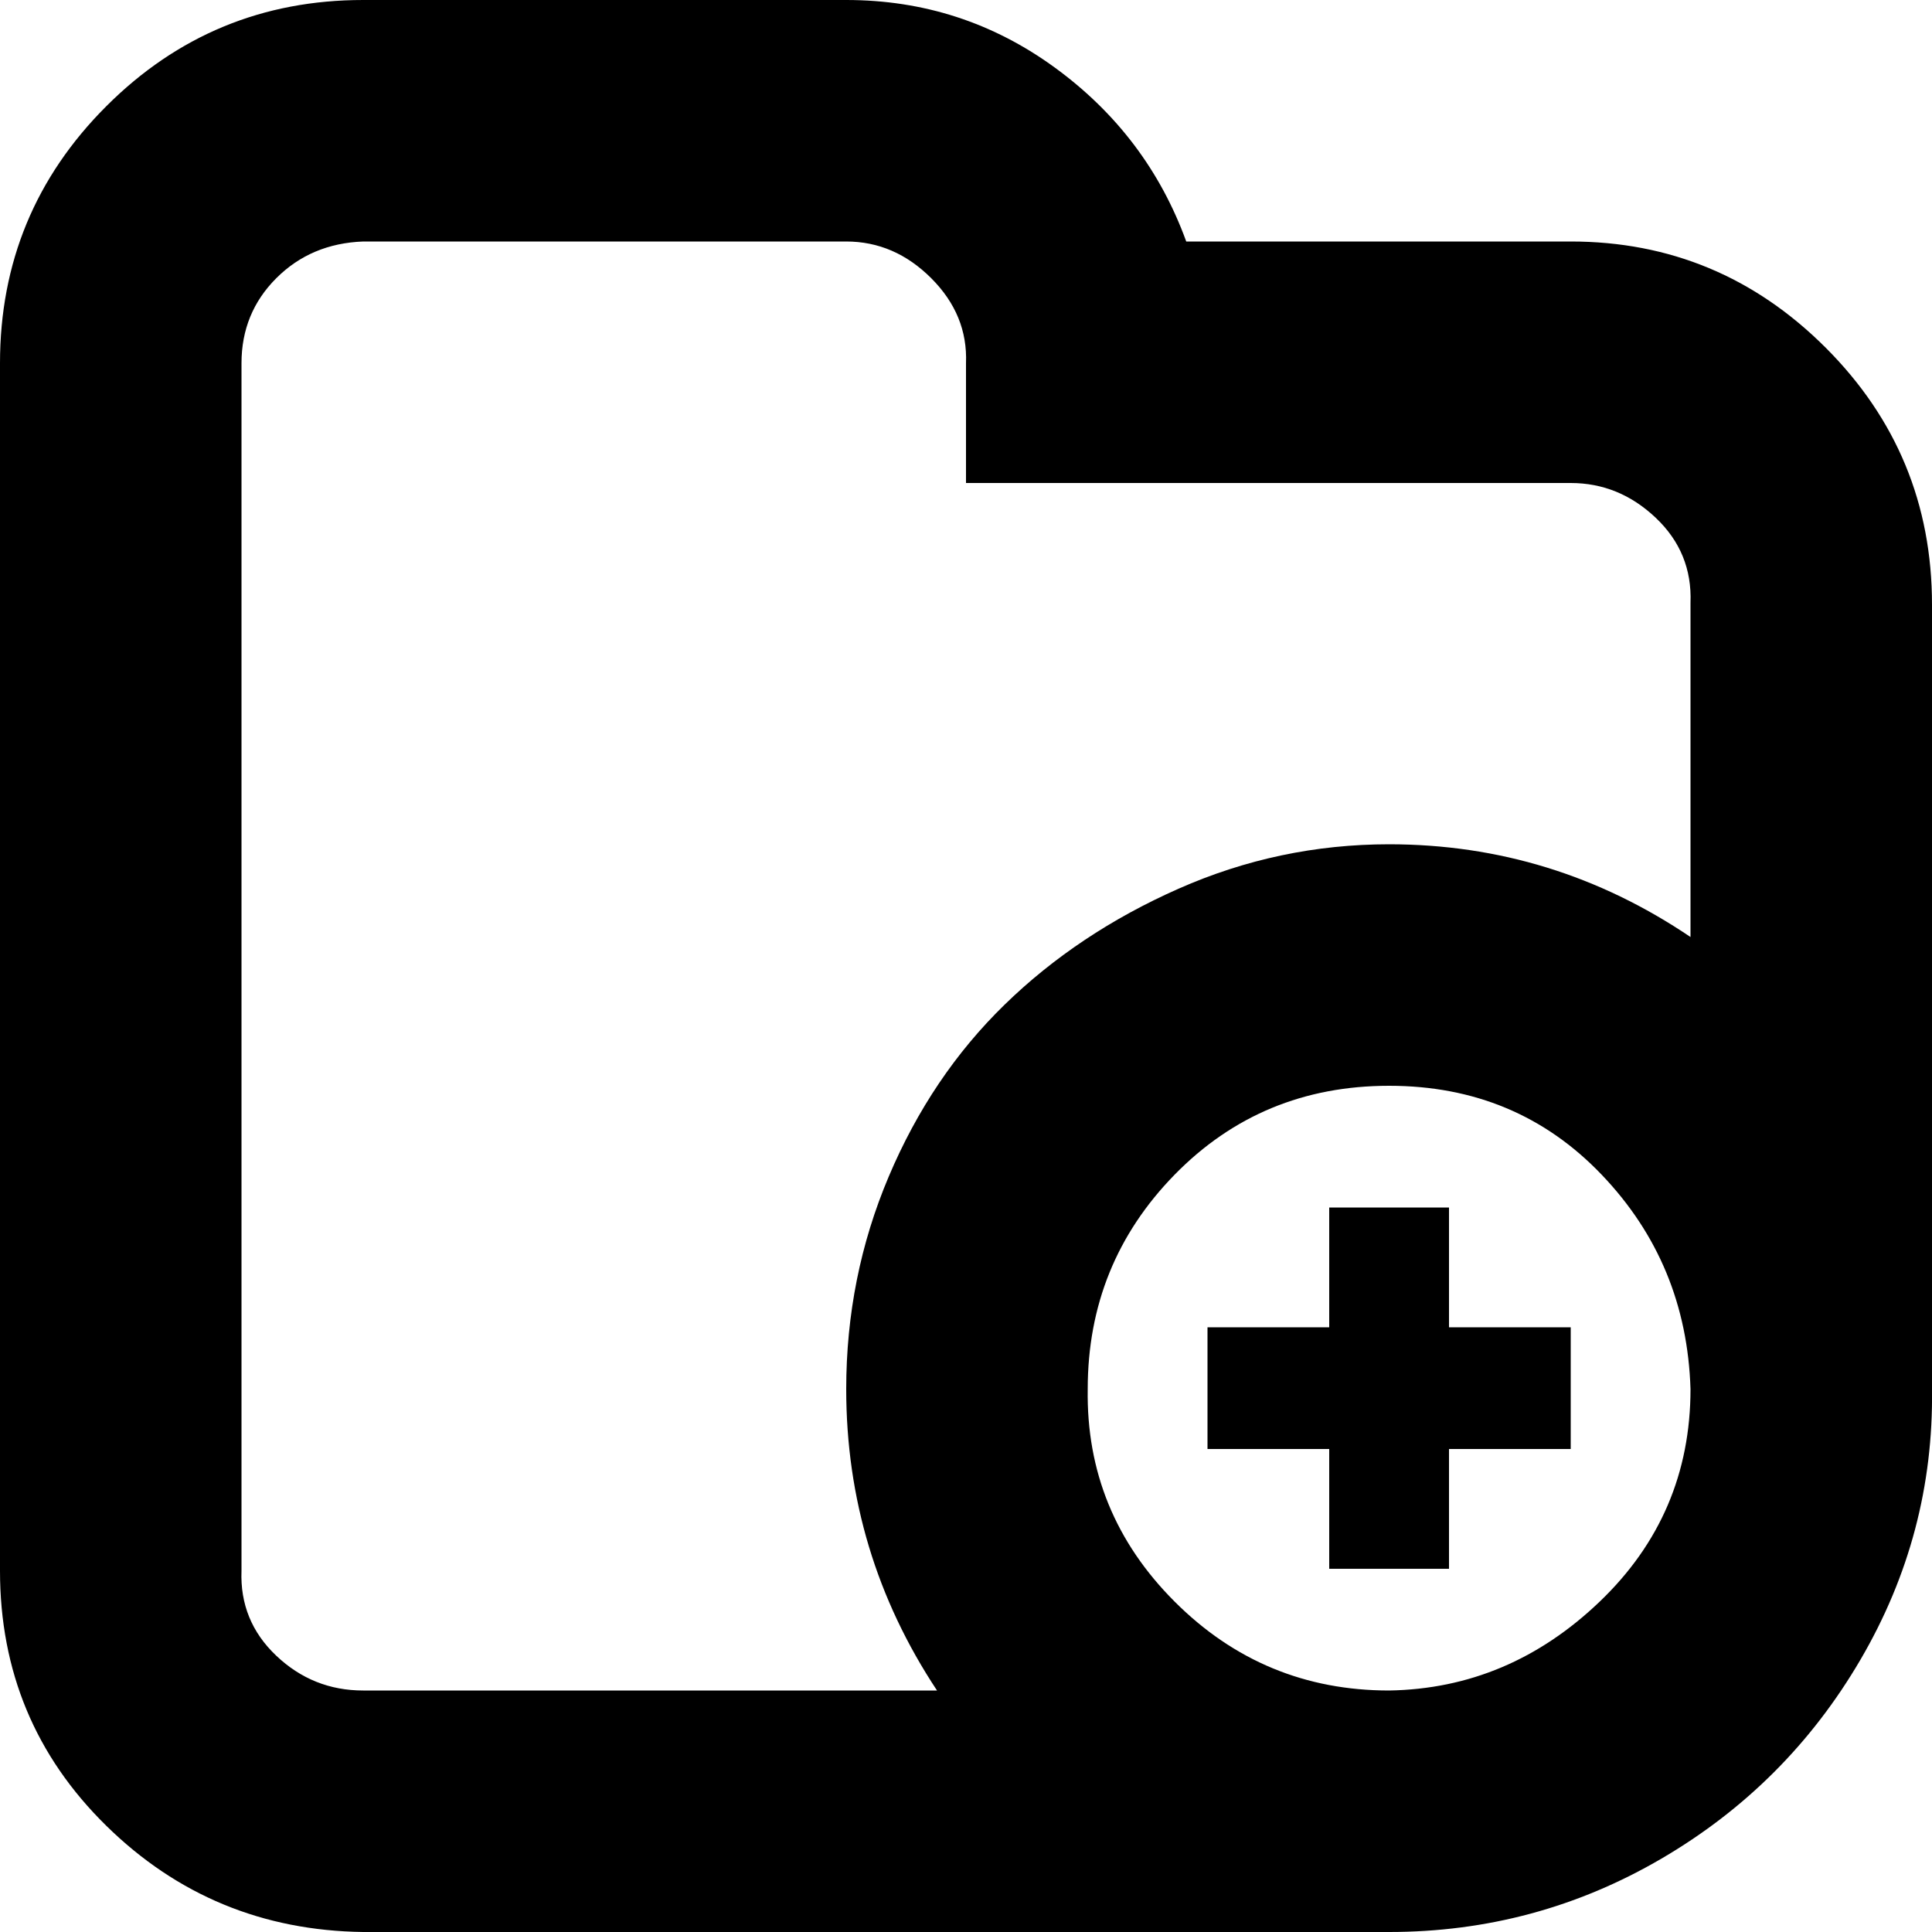
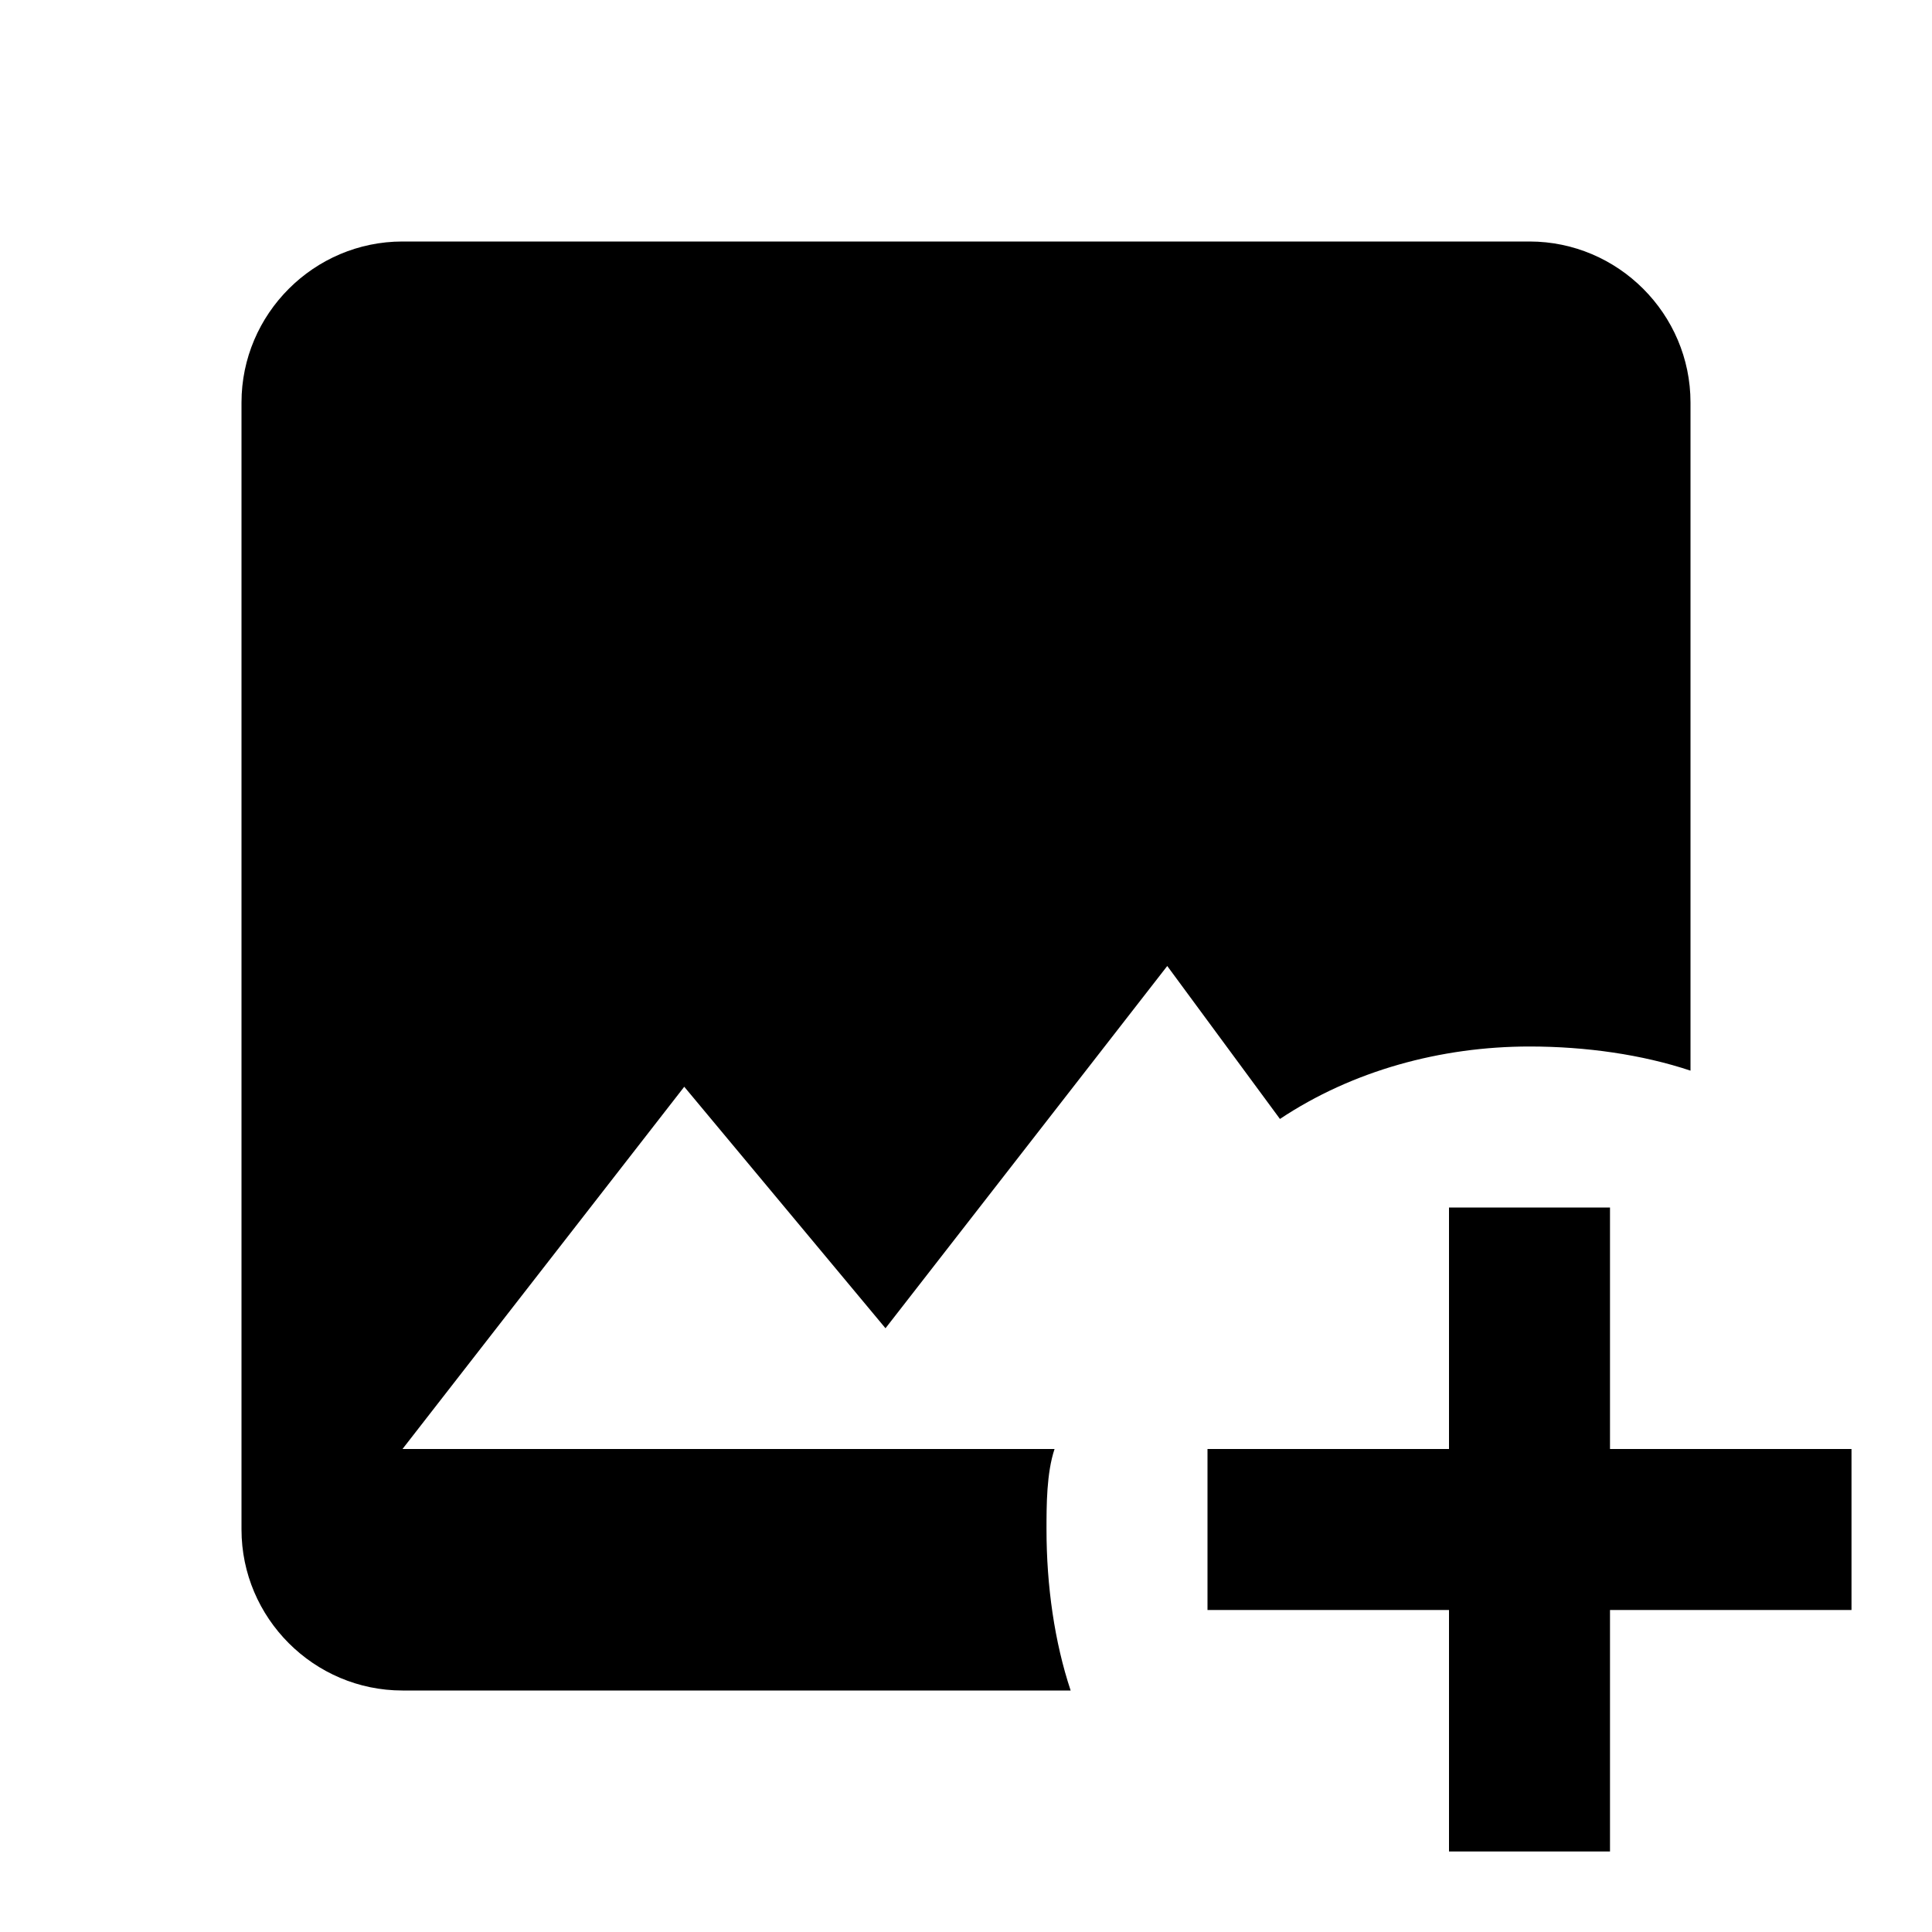
- <svg xmlns="http://www.w3.org/2000/svg" fill="#000000" width="800px" height="800px" viewBox="0 0 32 32" version="1.1">
-   <path d="M0 26.016q0 2.496 1.76 4.224t4.256 1.76h16.992q2.432 0 4.512-1.216t3.296-3.296 1.184-4.48v-12.992q0-2.496-1.76-4.256t-4.224-1.76h-6.368q-0.64-1.76-2.176-2.88t-3.456-1.12h-8q-2.496 0-4.256 1.76t-1.76 4.256v20zM4 26.016v-20q0-0.832 0.576-1.408t1.44-0.608h8q0.8 0 1.408 0.608t0.576 1.408v1.984h10.016q0.8 0 1.408 0.576t0.576 1.408v5.536q-2.272-1.536-4.992-1.536-1.824 0-3.488 0.736t-2.88 1.92-1.92 2.848-0.704 3.52q0 2.72 1.504 4.992h-9.504q-0.832 0-1.44-0.576t-0.576-1.408zM18.016 23.008q0-2.080 1.44-3.552t3.552-1.472 3.52 1.472 1.472 3.552q0 2.080-1.504 3.52t-3.488 1.472q-2.080 0-3.552-1.472t-1.44-3.52zM20 24h2.016v1.984h1.984v-1.984h2.016v-2.016h-2.016v-1.984h-1.984v1.984h-2.016v2.016z" />
+ <svg xmlns="http://www.w3.org/2000/svg" viewBox="0 0 24 24">
+   <path d="M18 15V18H15V20H18V23H20V20H23V18H20V15H18M13.3 21H5C3.9 21 3 20.1 3 19V5C3 3.9 3.9 3 5 3H19C20.1 3 21 3.9 21 5V13.3C20.4 13.1 19.7 13 19 13C17.9 13 16.8 13.3 15.9 13.9L14.5 12L11 16.5L8.5 13.5L5 18H13.1C13 18.3 13 18.7 13 19C13 19.7 13.1 20.4 13.3 21Z" />
</svg>
